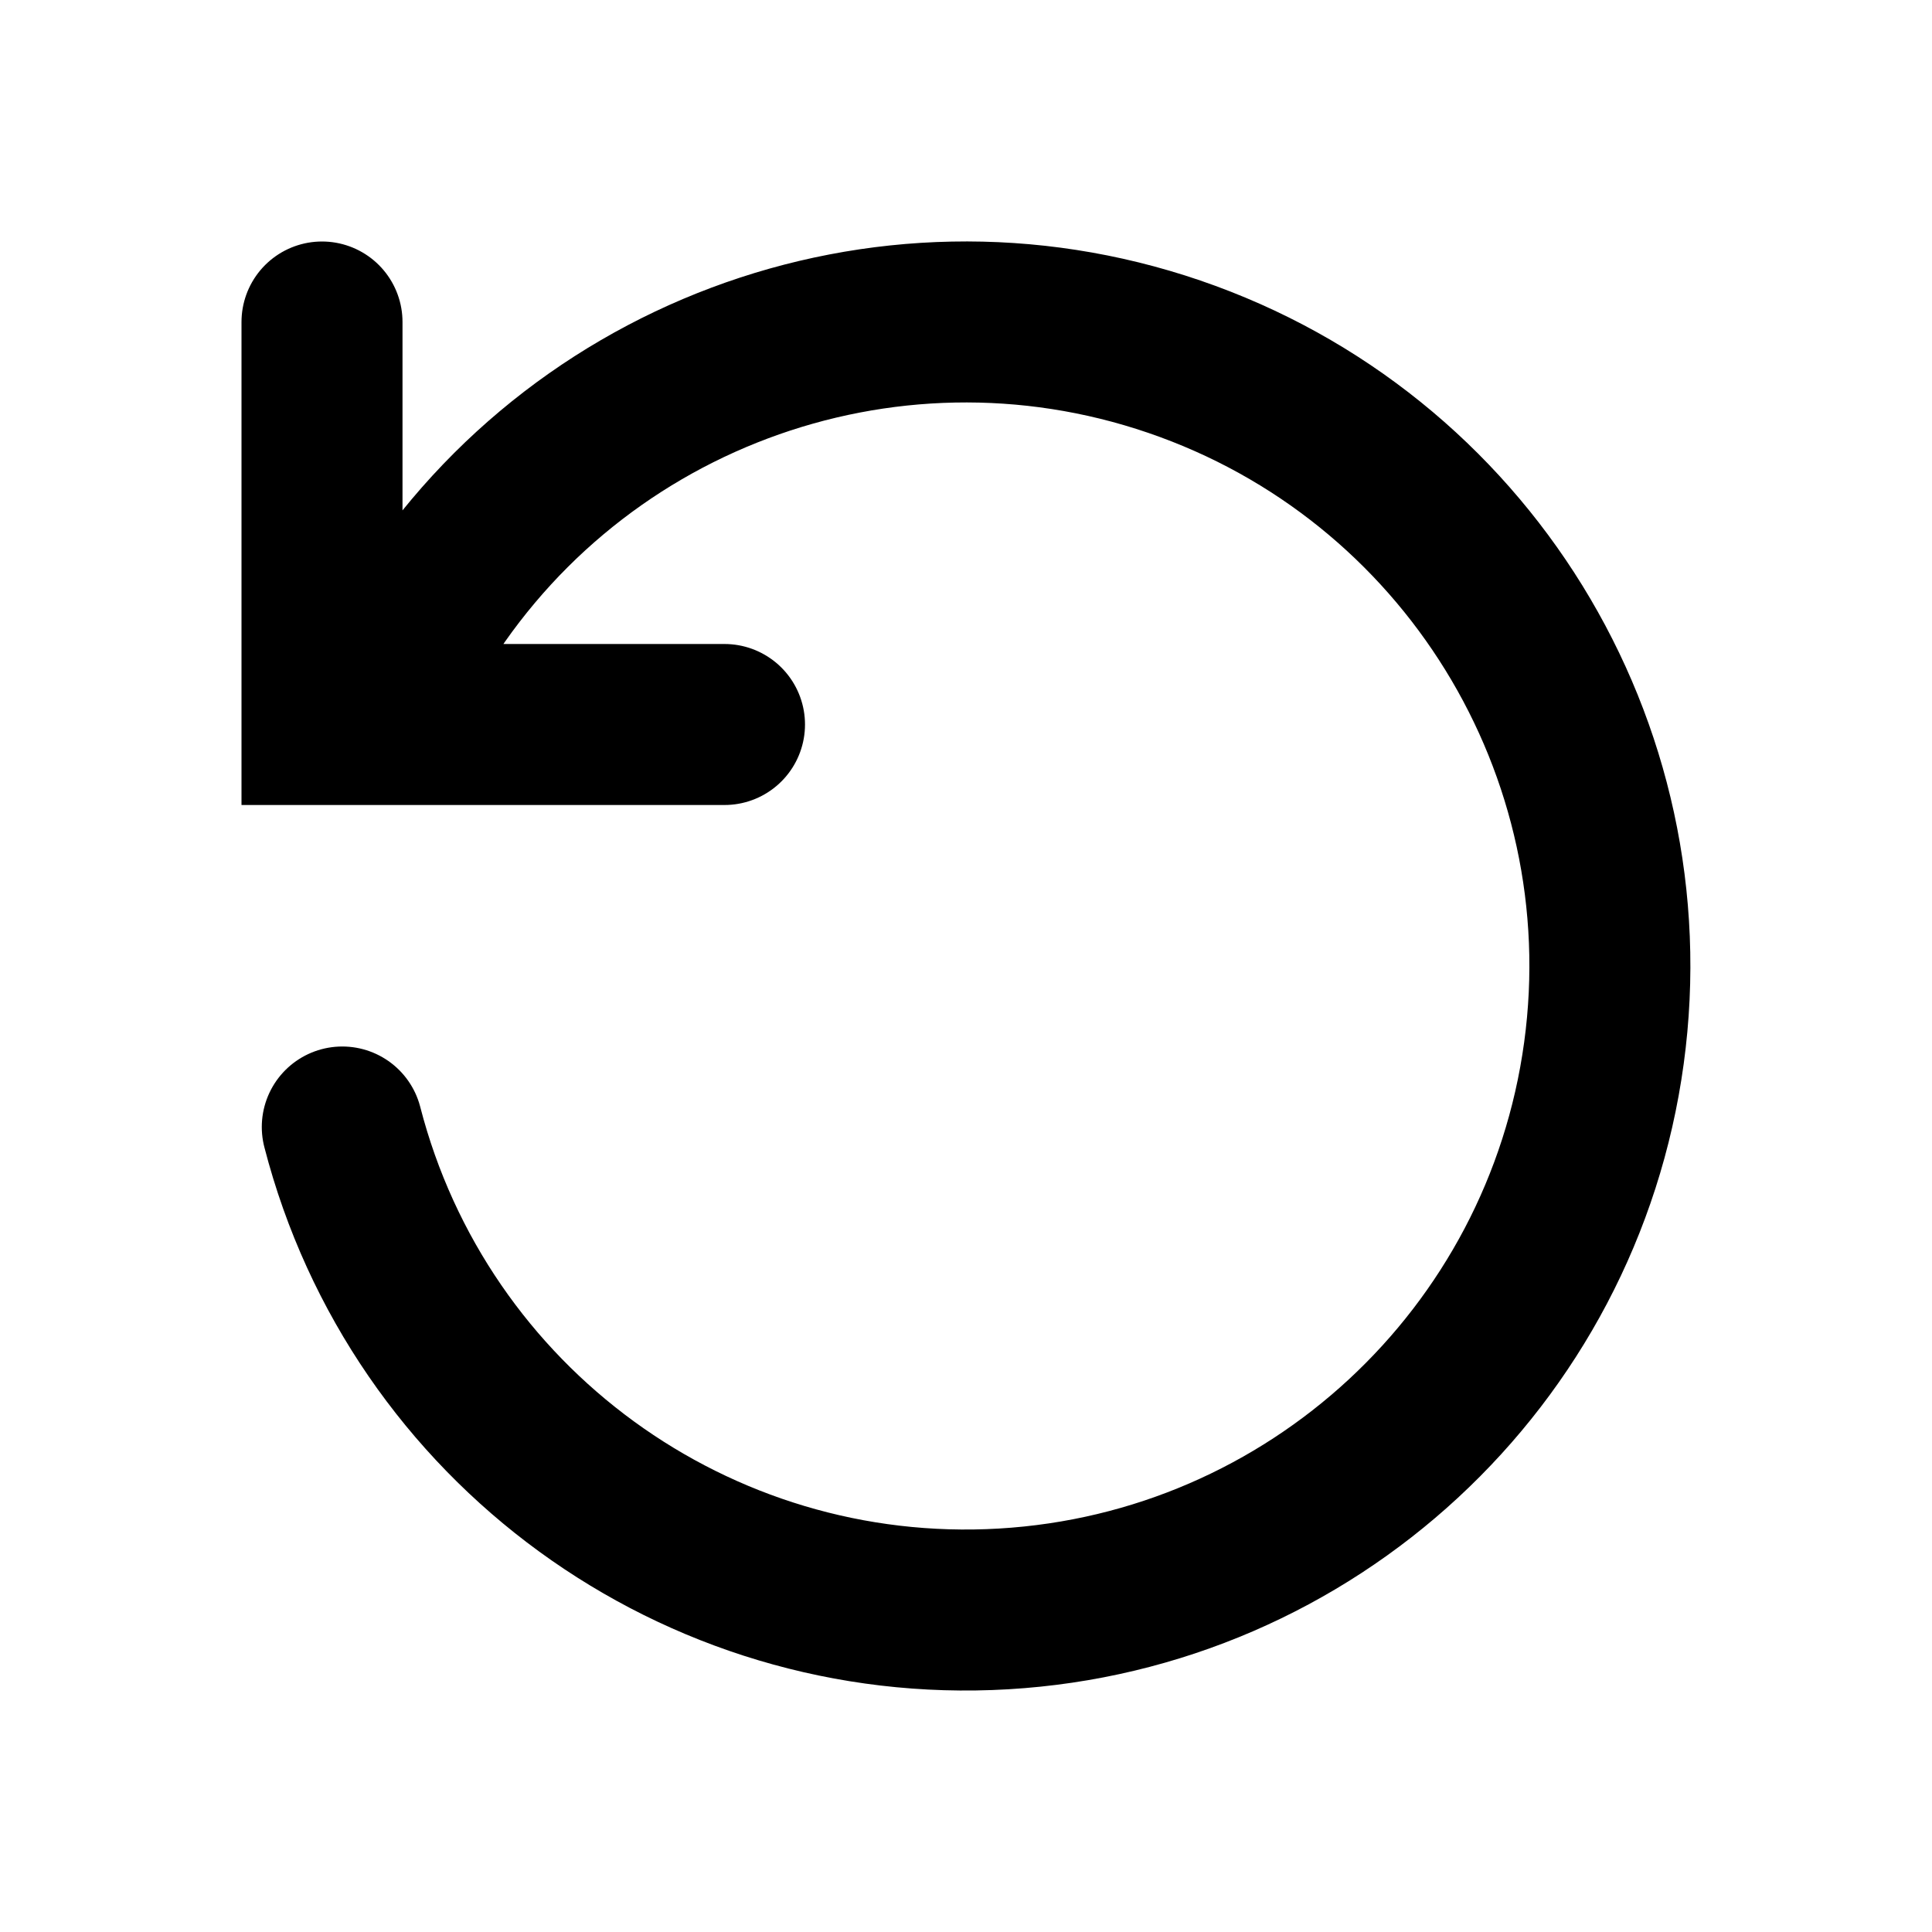
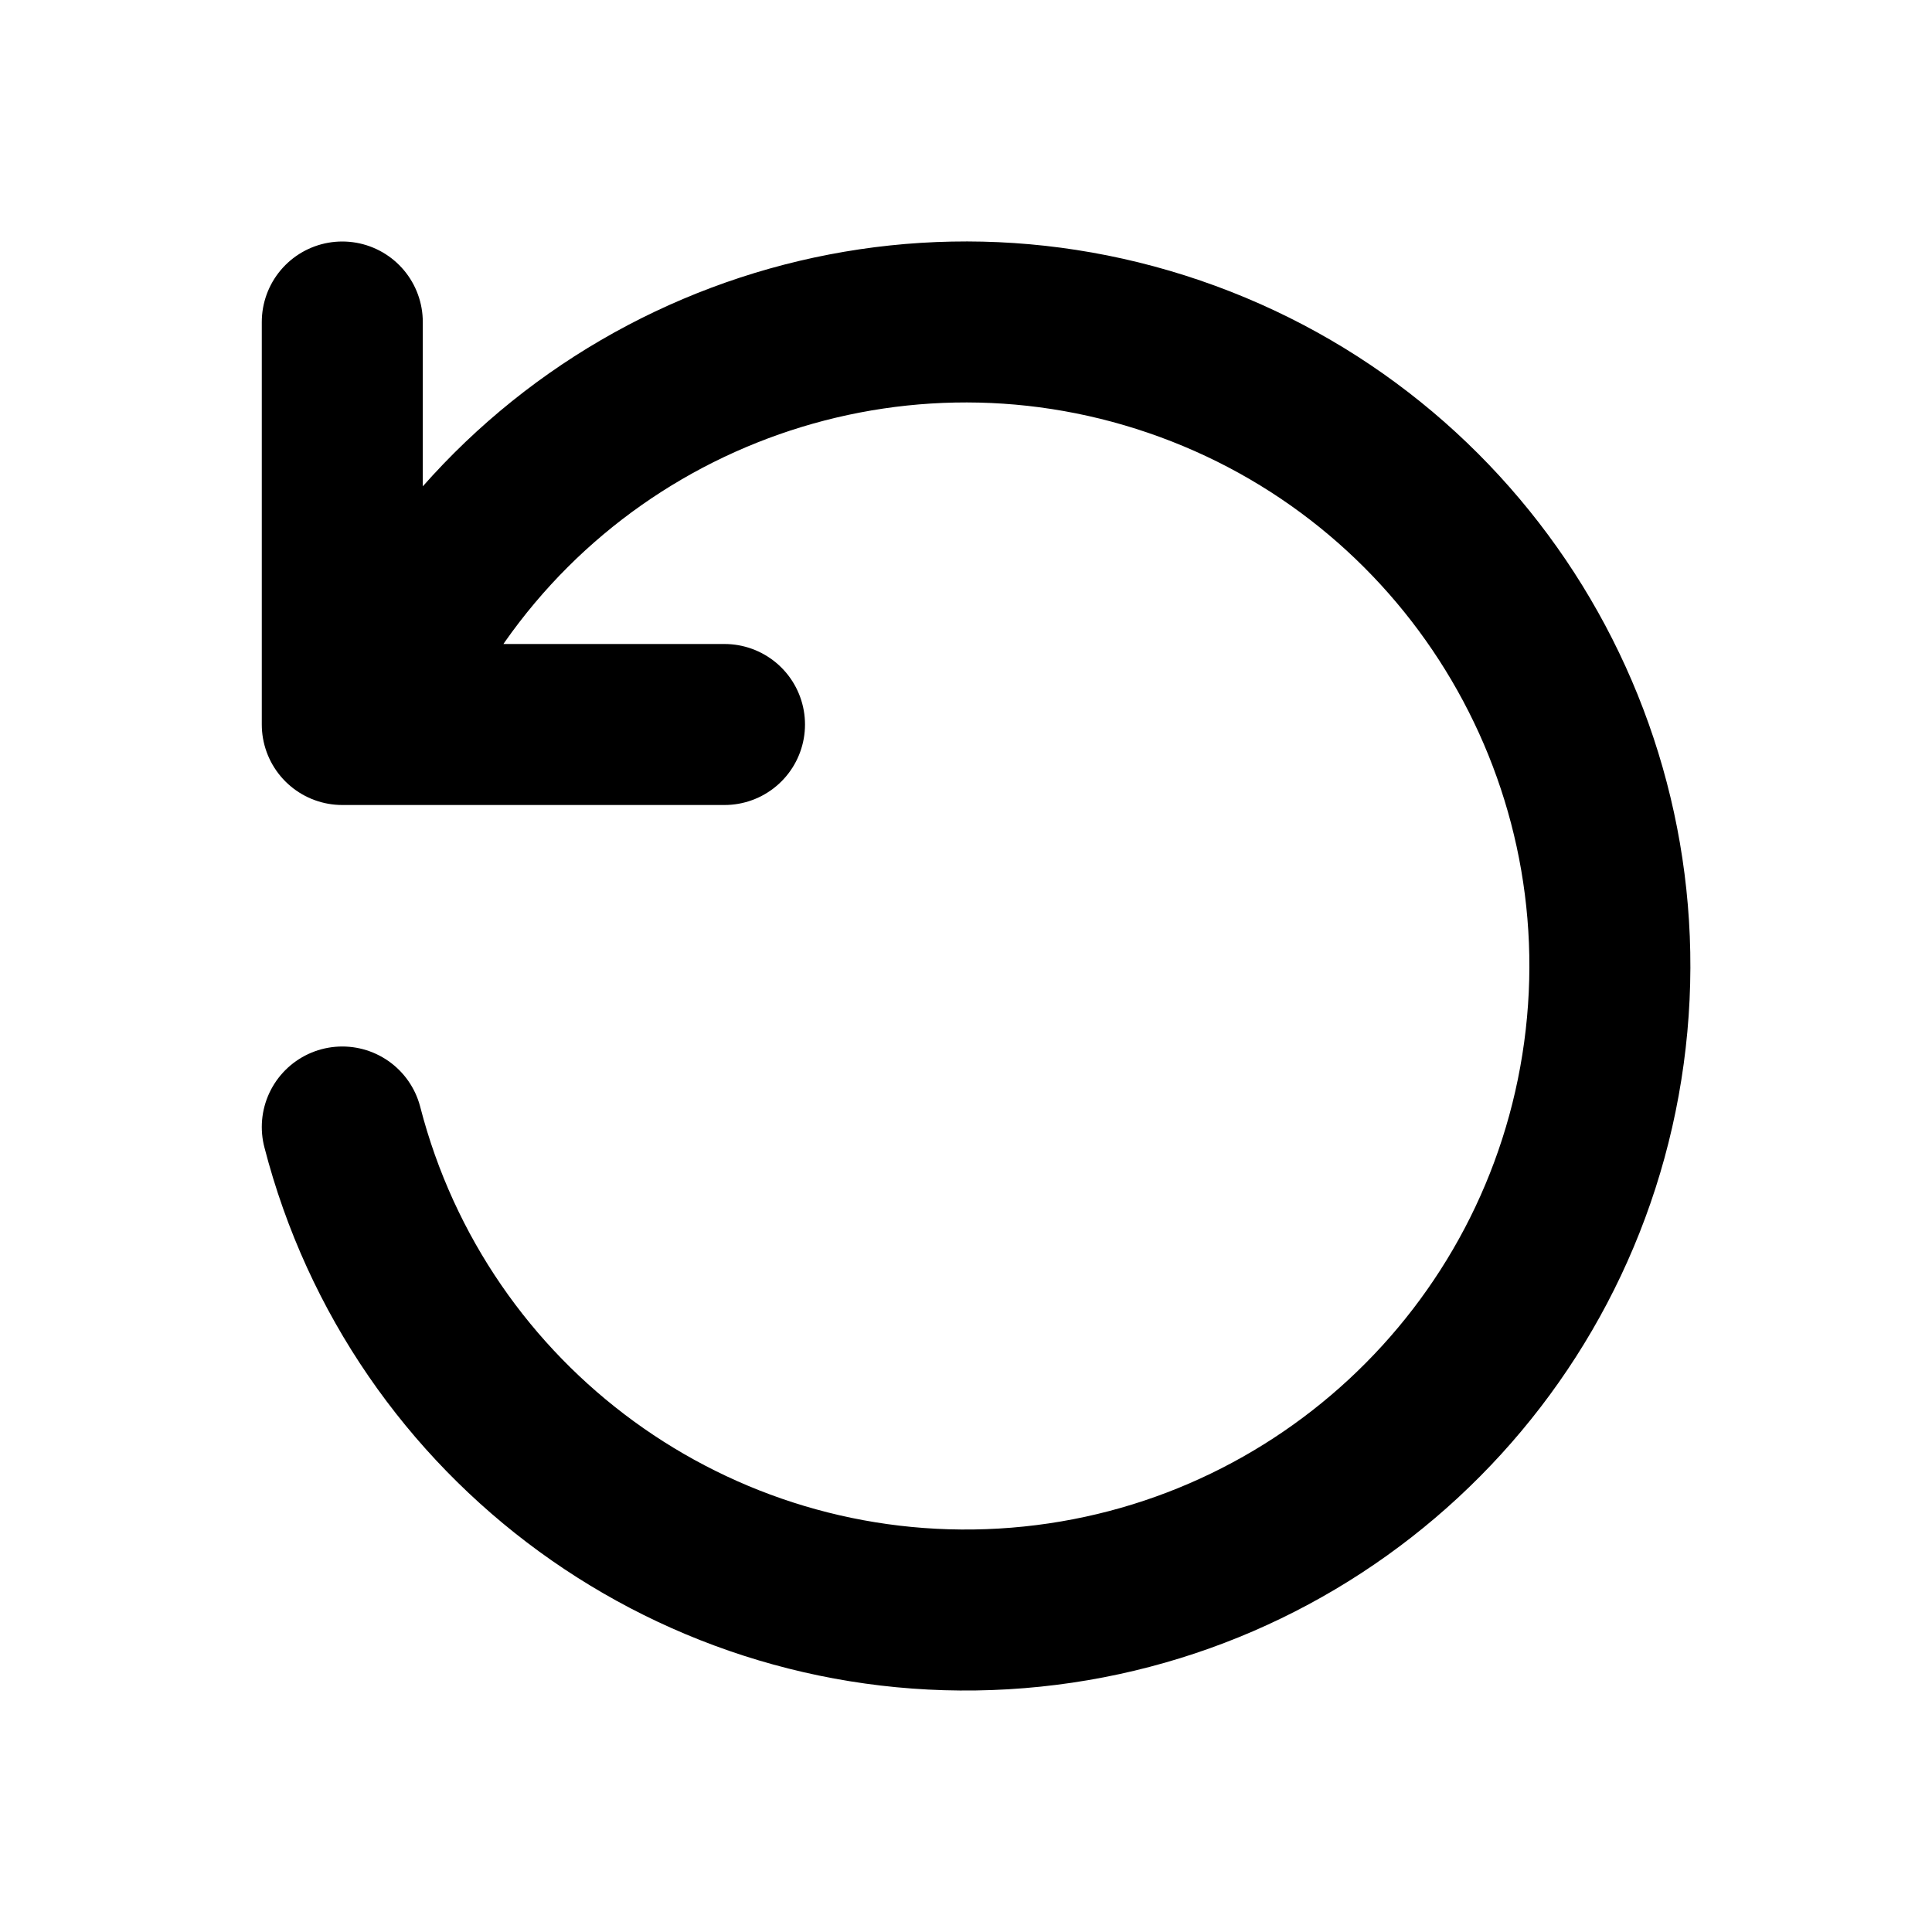
<svg xmlns="http://www.w3.org/2000/svg" width="24" height="24" fill="none" viewBox="0 0 24 24">
-   <path stroke="currentColor" stroke-linecap="round" stroke-width="2" d="M4 4v5h5M5.07 8a8 8 0 1 1-.818 6" />
+   <path stroke="currentColor" stroke-linecap="round" stroke-linejoin="round" stroke-width="2" d="M4.252 4v5H9M5.07 8a8 8 0 1 1-.818 6" />
</svg>
